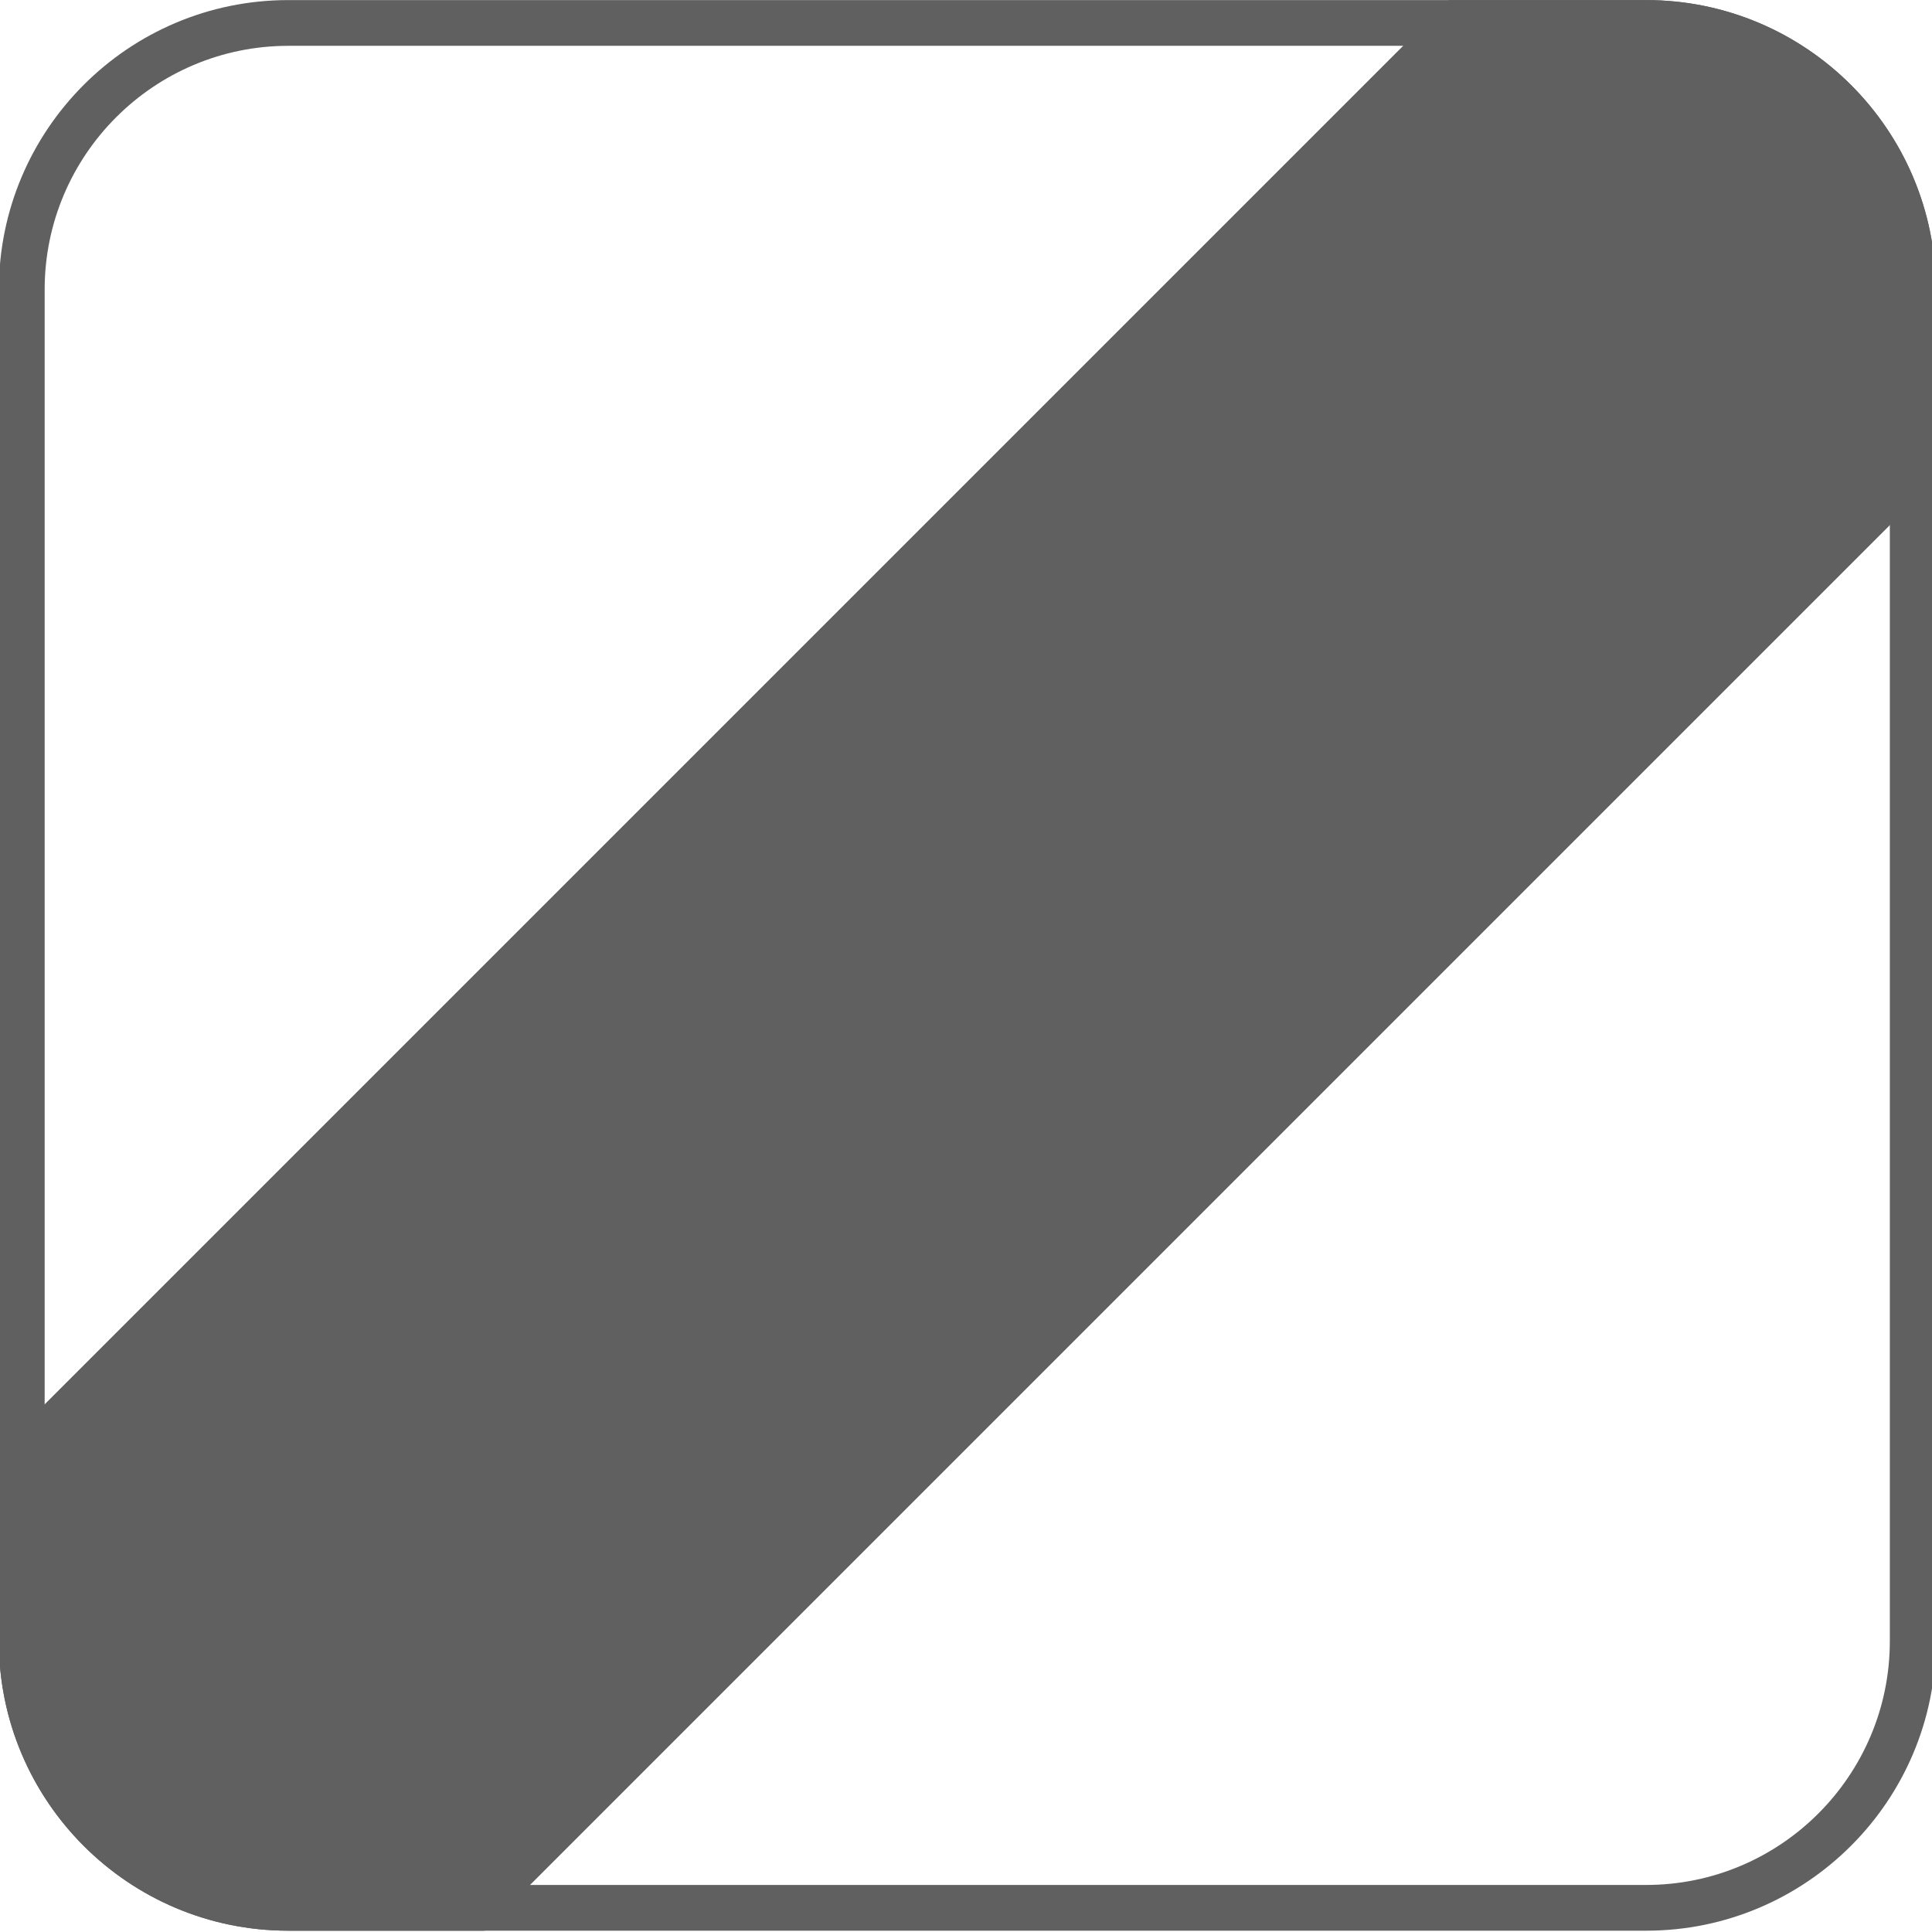
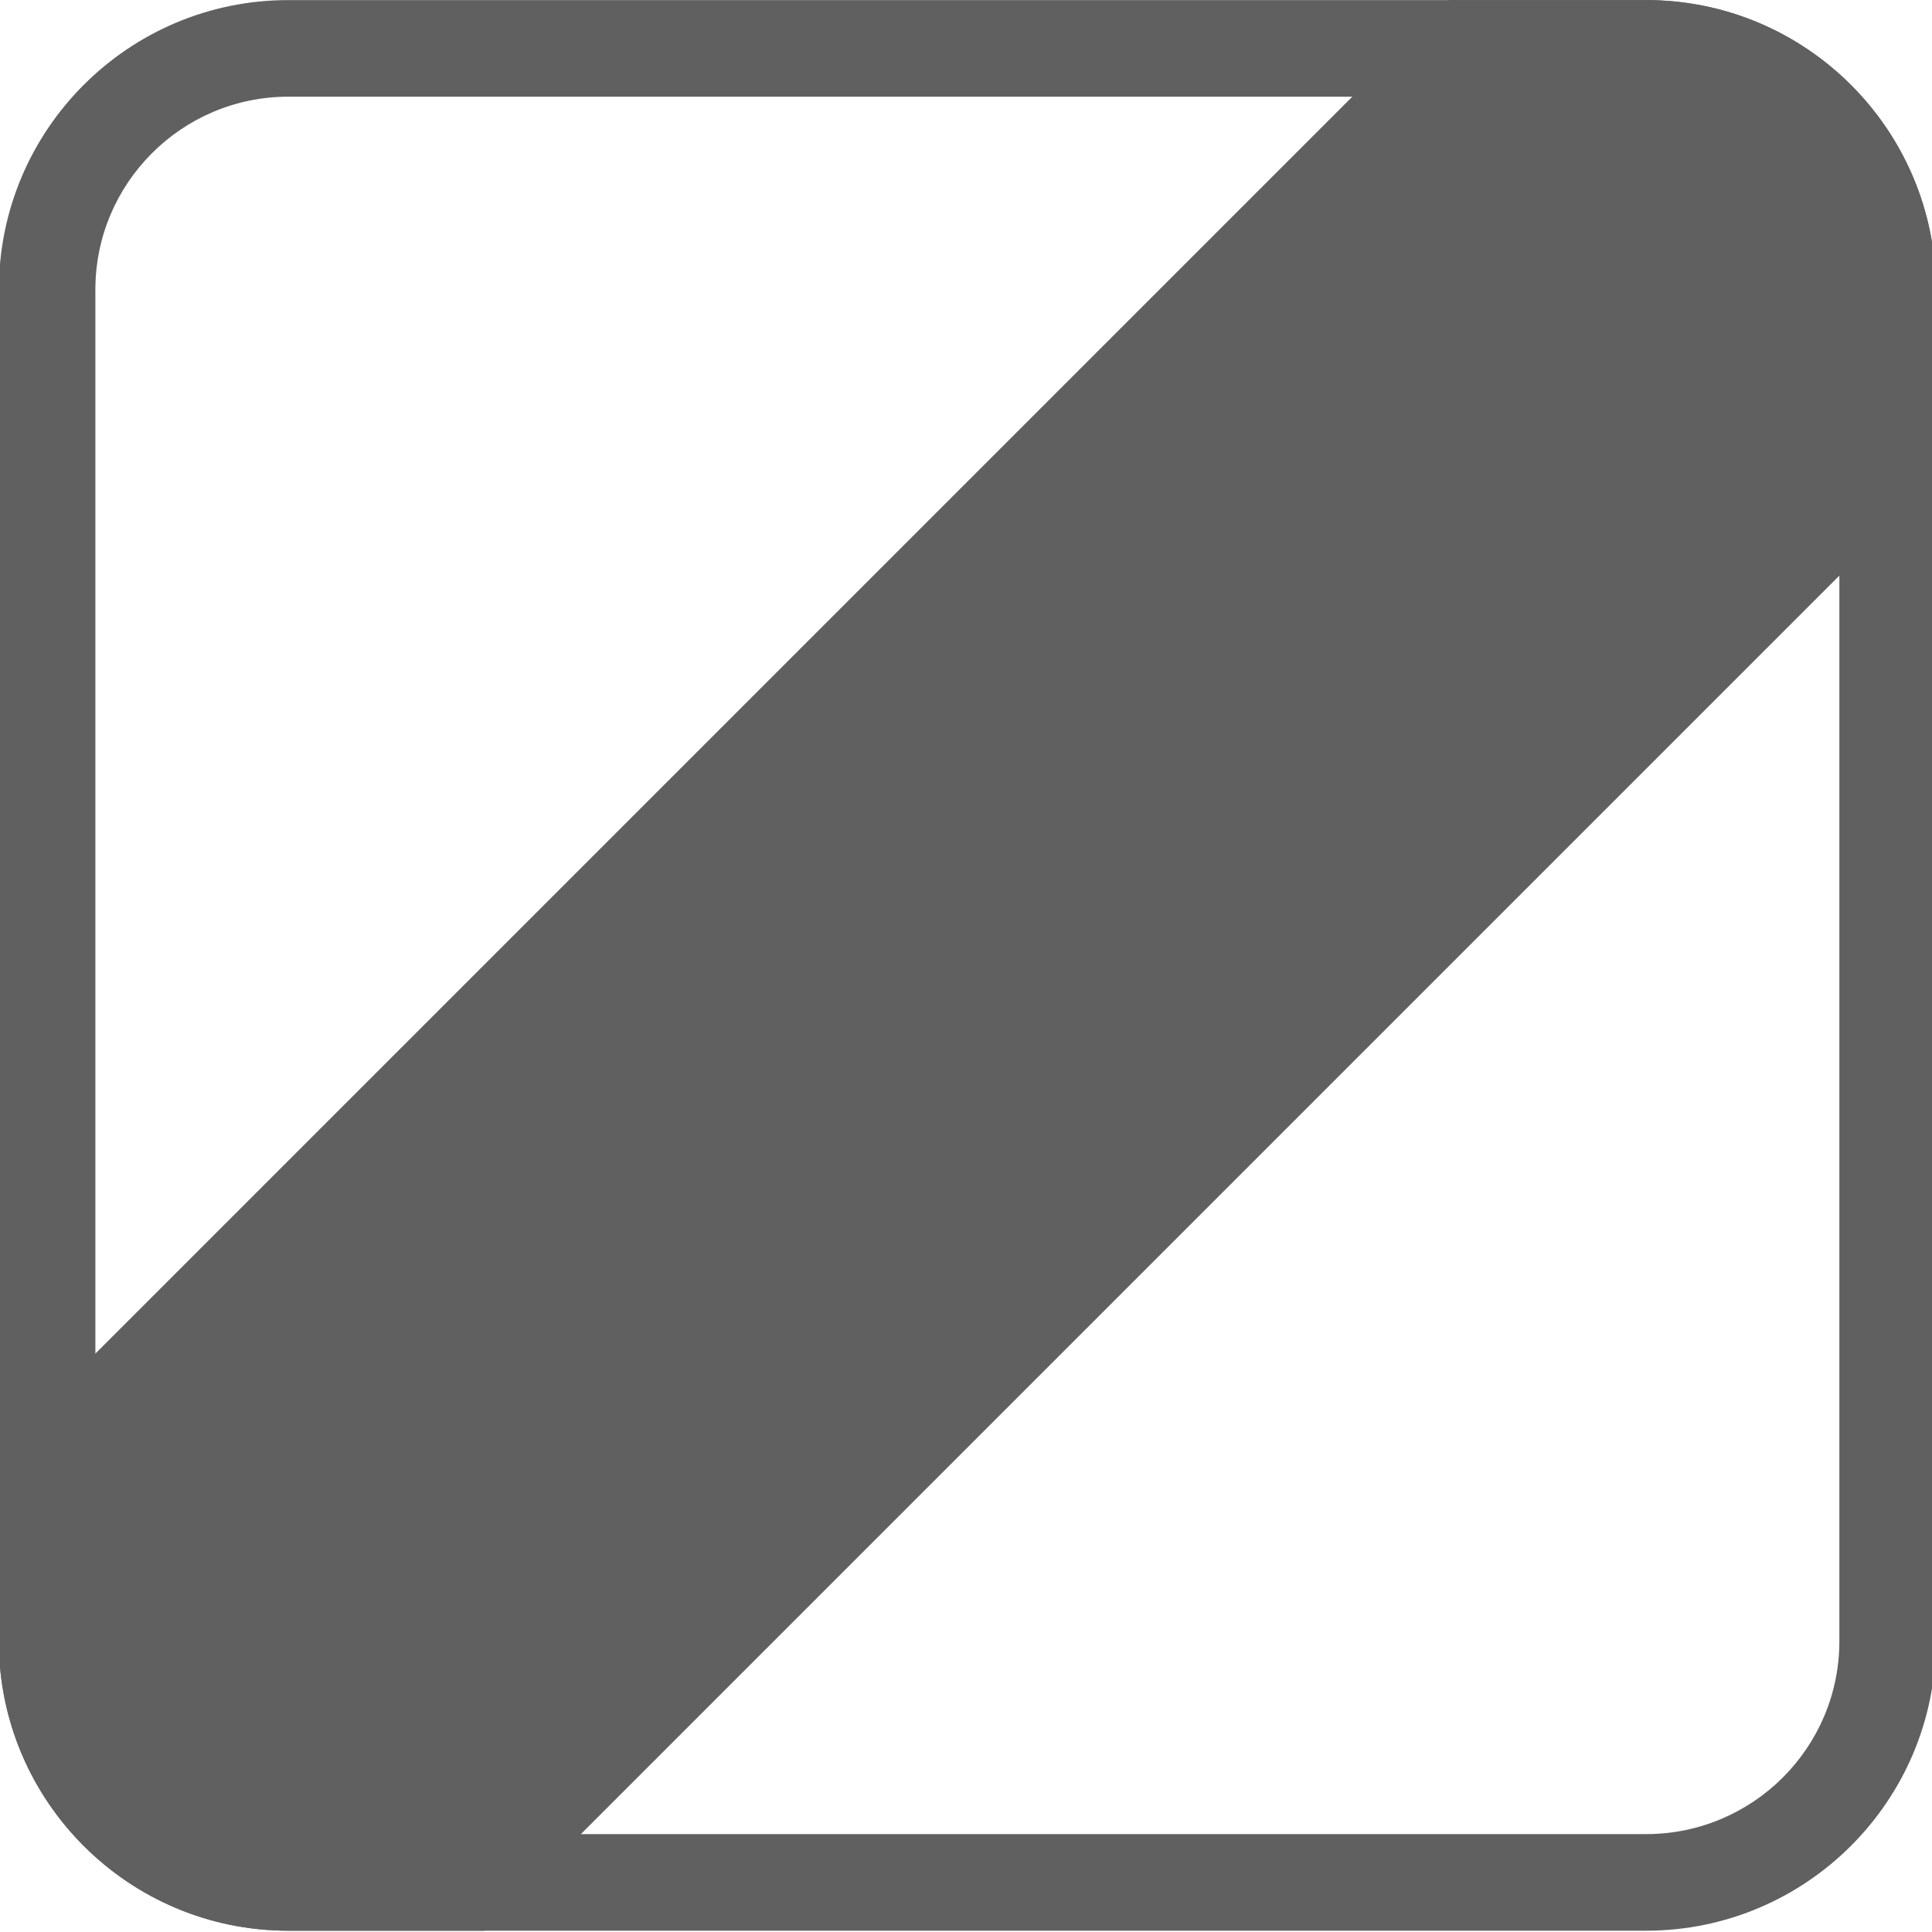
<svg xmlns="http://www.w3.org/2000/svg" width="100%" height="100%" viewBox="0 0 8 8" version="1.1" xml:space="preserve" style="fill-rule:evenodd;clip-rule:evenodd;stroke-linejoin:round;stroke-miterlimit:2;">
  <g transform="matrix(1.07703,0,0,1.05814,-0.0218661,-0.0218737)">
    <path d="M7.463,1.154C7.463,0.529 6.964,0.021 6.349,0.021L1.129,0.021C0.514,0.021 0.016,0.529 0.016,1.154L0.016,6.443C0.016,7.068 0.514,7.576 1.129,7.576L6.349,7.576C6.964,7.576 7.463,7.068 7.463,6.443L7.463,1.154Z" style="fill:none;" />
-     <clipPath id="_clip1">
-       <path d="M7.463,1.154C7.463,0.529 6.964,0.021 6.349,0.021L1.129,0.021C0.514,0.021 0.016,0.529 0.016,1.154L0.016,6.443C0.016,7.068 0.514,7.576 1.129,7.576L6.349,7.576C6.964,7.576 7.463,7.068 7.463,6.443L7.463,1.154Z" style="fill:rgb(96,96,96)" />
-     </clipPath>
-     <g clip-path="url(#_clip1)">
-       <g transform="matrix(0.928479,0,0,0.945055,0.0203022,0.0206718)">
-         <path d="M0,6L6,0L8,0L8,2L2,8L0,8L0,6Z" style="fill:rgb(96,96,96)" />
+     <g>
+       <clipPath id="_clip1">
+         <path d="M7.463,1.154C7.463,0.529 6.964,0.021 6.349,0.021L1.129,0.021C0.514,0.021 0.016,0.529 0.016,1.154L0.016,6.443C0.016,7.068 0.514,7.576 1.129,7.576L6.349,7.576C6.964,7.576 7.463,7.068 7.463,6.443L7.463,1.154Z" />
+       </clipPath>
+       <g clip-path="url(#_clip1)">
+         <g transform="matrix(0.928479,0,0,0.945055,0.0203022,0.0206718)">
+           <path d="M0,6L6,0L8,0L8,2L2,8L0,8L0,6Z" style="fill:rgb(96,96,96);" />
+         </g>
      </g>
    </g>
-     <path d="M7.463,1.154L7.463,6.443C7.463,7.068 6.964,7.576 6.349,7.576L1.129,7.576C0.514,7.576 0.016,7.068 0.016,6.443L0.016,1.154C0.016,0.529 0.514,0.021 1.129,0.021L6.349,0.021C6.964,0.021 7.463,0.529 7.463,1.154ZM7.286,1.154C7.286,0.627 6.866,0.2 6.349,0.2L1.129,0.2C0.612,0.2 0.192,0.628 0.192,1.154L0.192,6.443C0.192,6.969 0.612,7.397 1.129,7.397L6.349,7.397C6.866,7.397 7.286,6.969 7.286,6.443L7.286,1.154Z" style="fill:rgb(96,96,96)" />
+     <path d="M7.463,1.154L7.463,6.443C7.463,7.068 6.964,7.576 6.349,7.576L1.129,7.576C0.514,7.576 0.016,7.068 0.016,6.443L0.016,1.154C0.016,0.529 0.514,0.021 1.129,0.021L6.349,0.021C6.964,0.021 7.463,0.529 7.463,1.154ZM7.092,1.154C7.092,0.737 6.759,0.399 6.349,0.399L1.129,0.399C0.719,0.399 0.387,0.738 0.387,1.154L0.387,6.443C0.387,6.859 0.719,7.198 1.129,7.198L6.349,7.198C6.759,7.198 7.092,6.86 7.092,6.443L7.092,1.154Z" style="fill:rgb(96,96,96);" />
  </g>
</svg>
